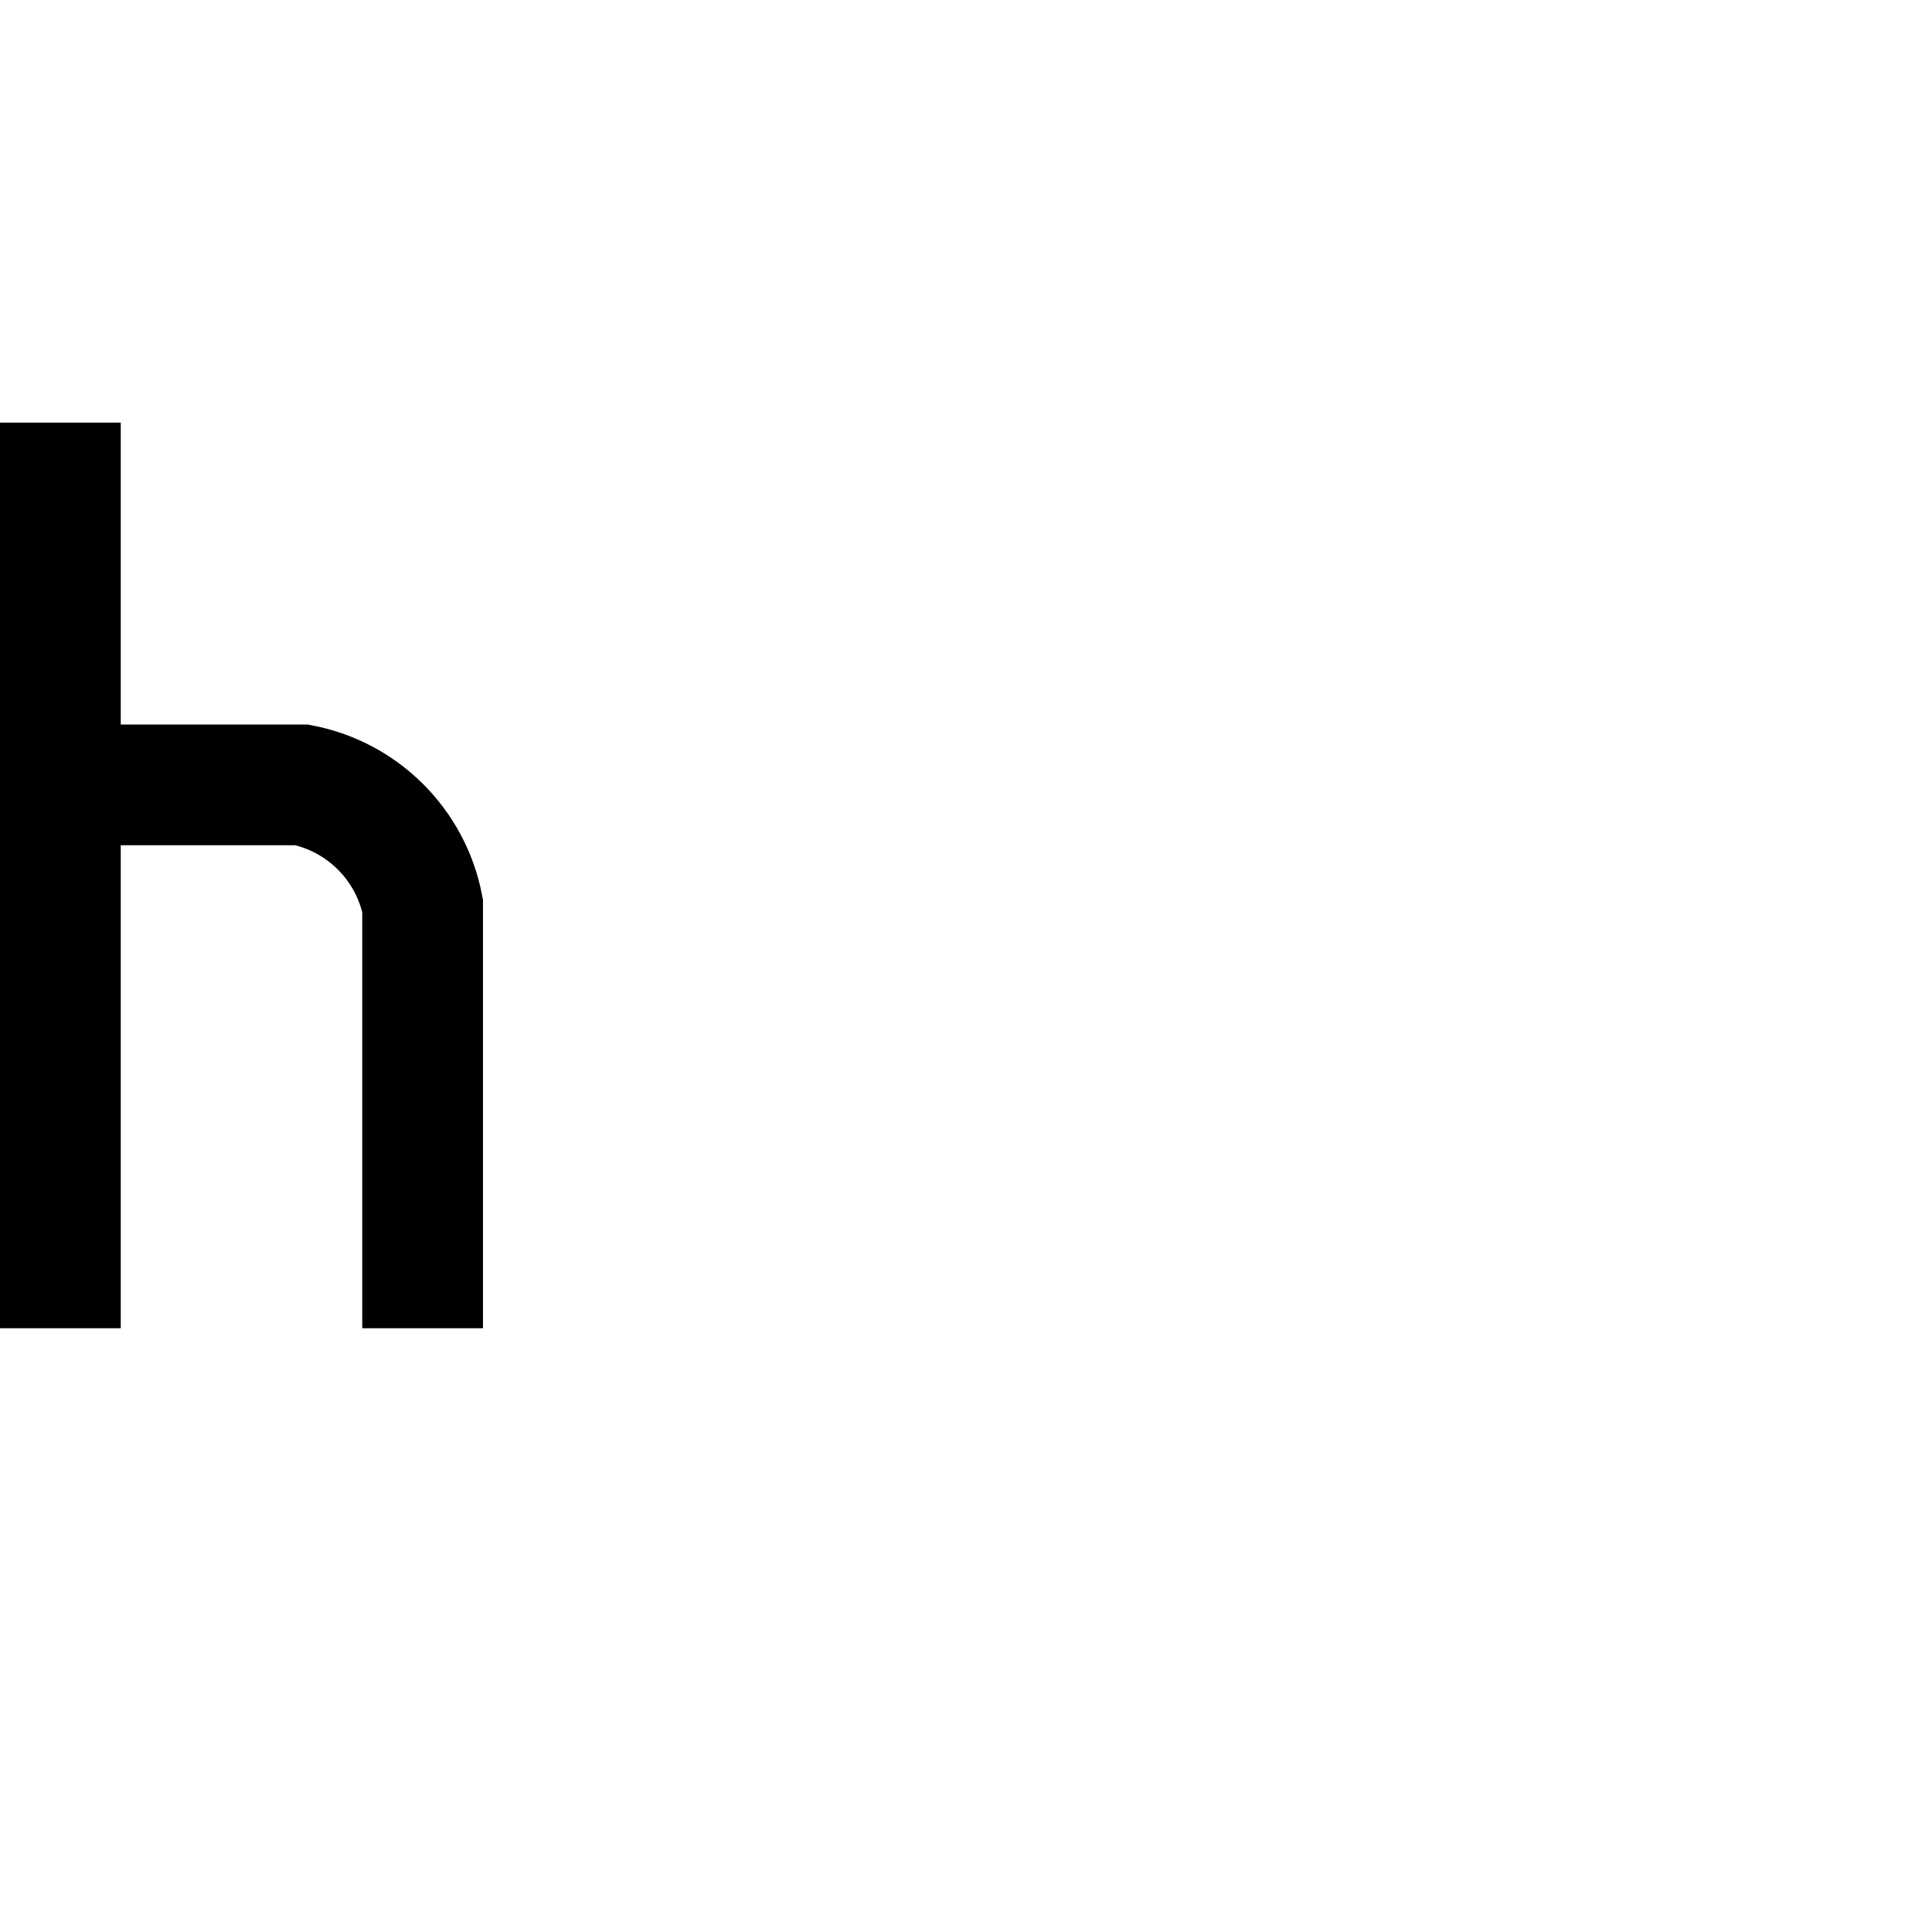
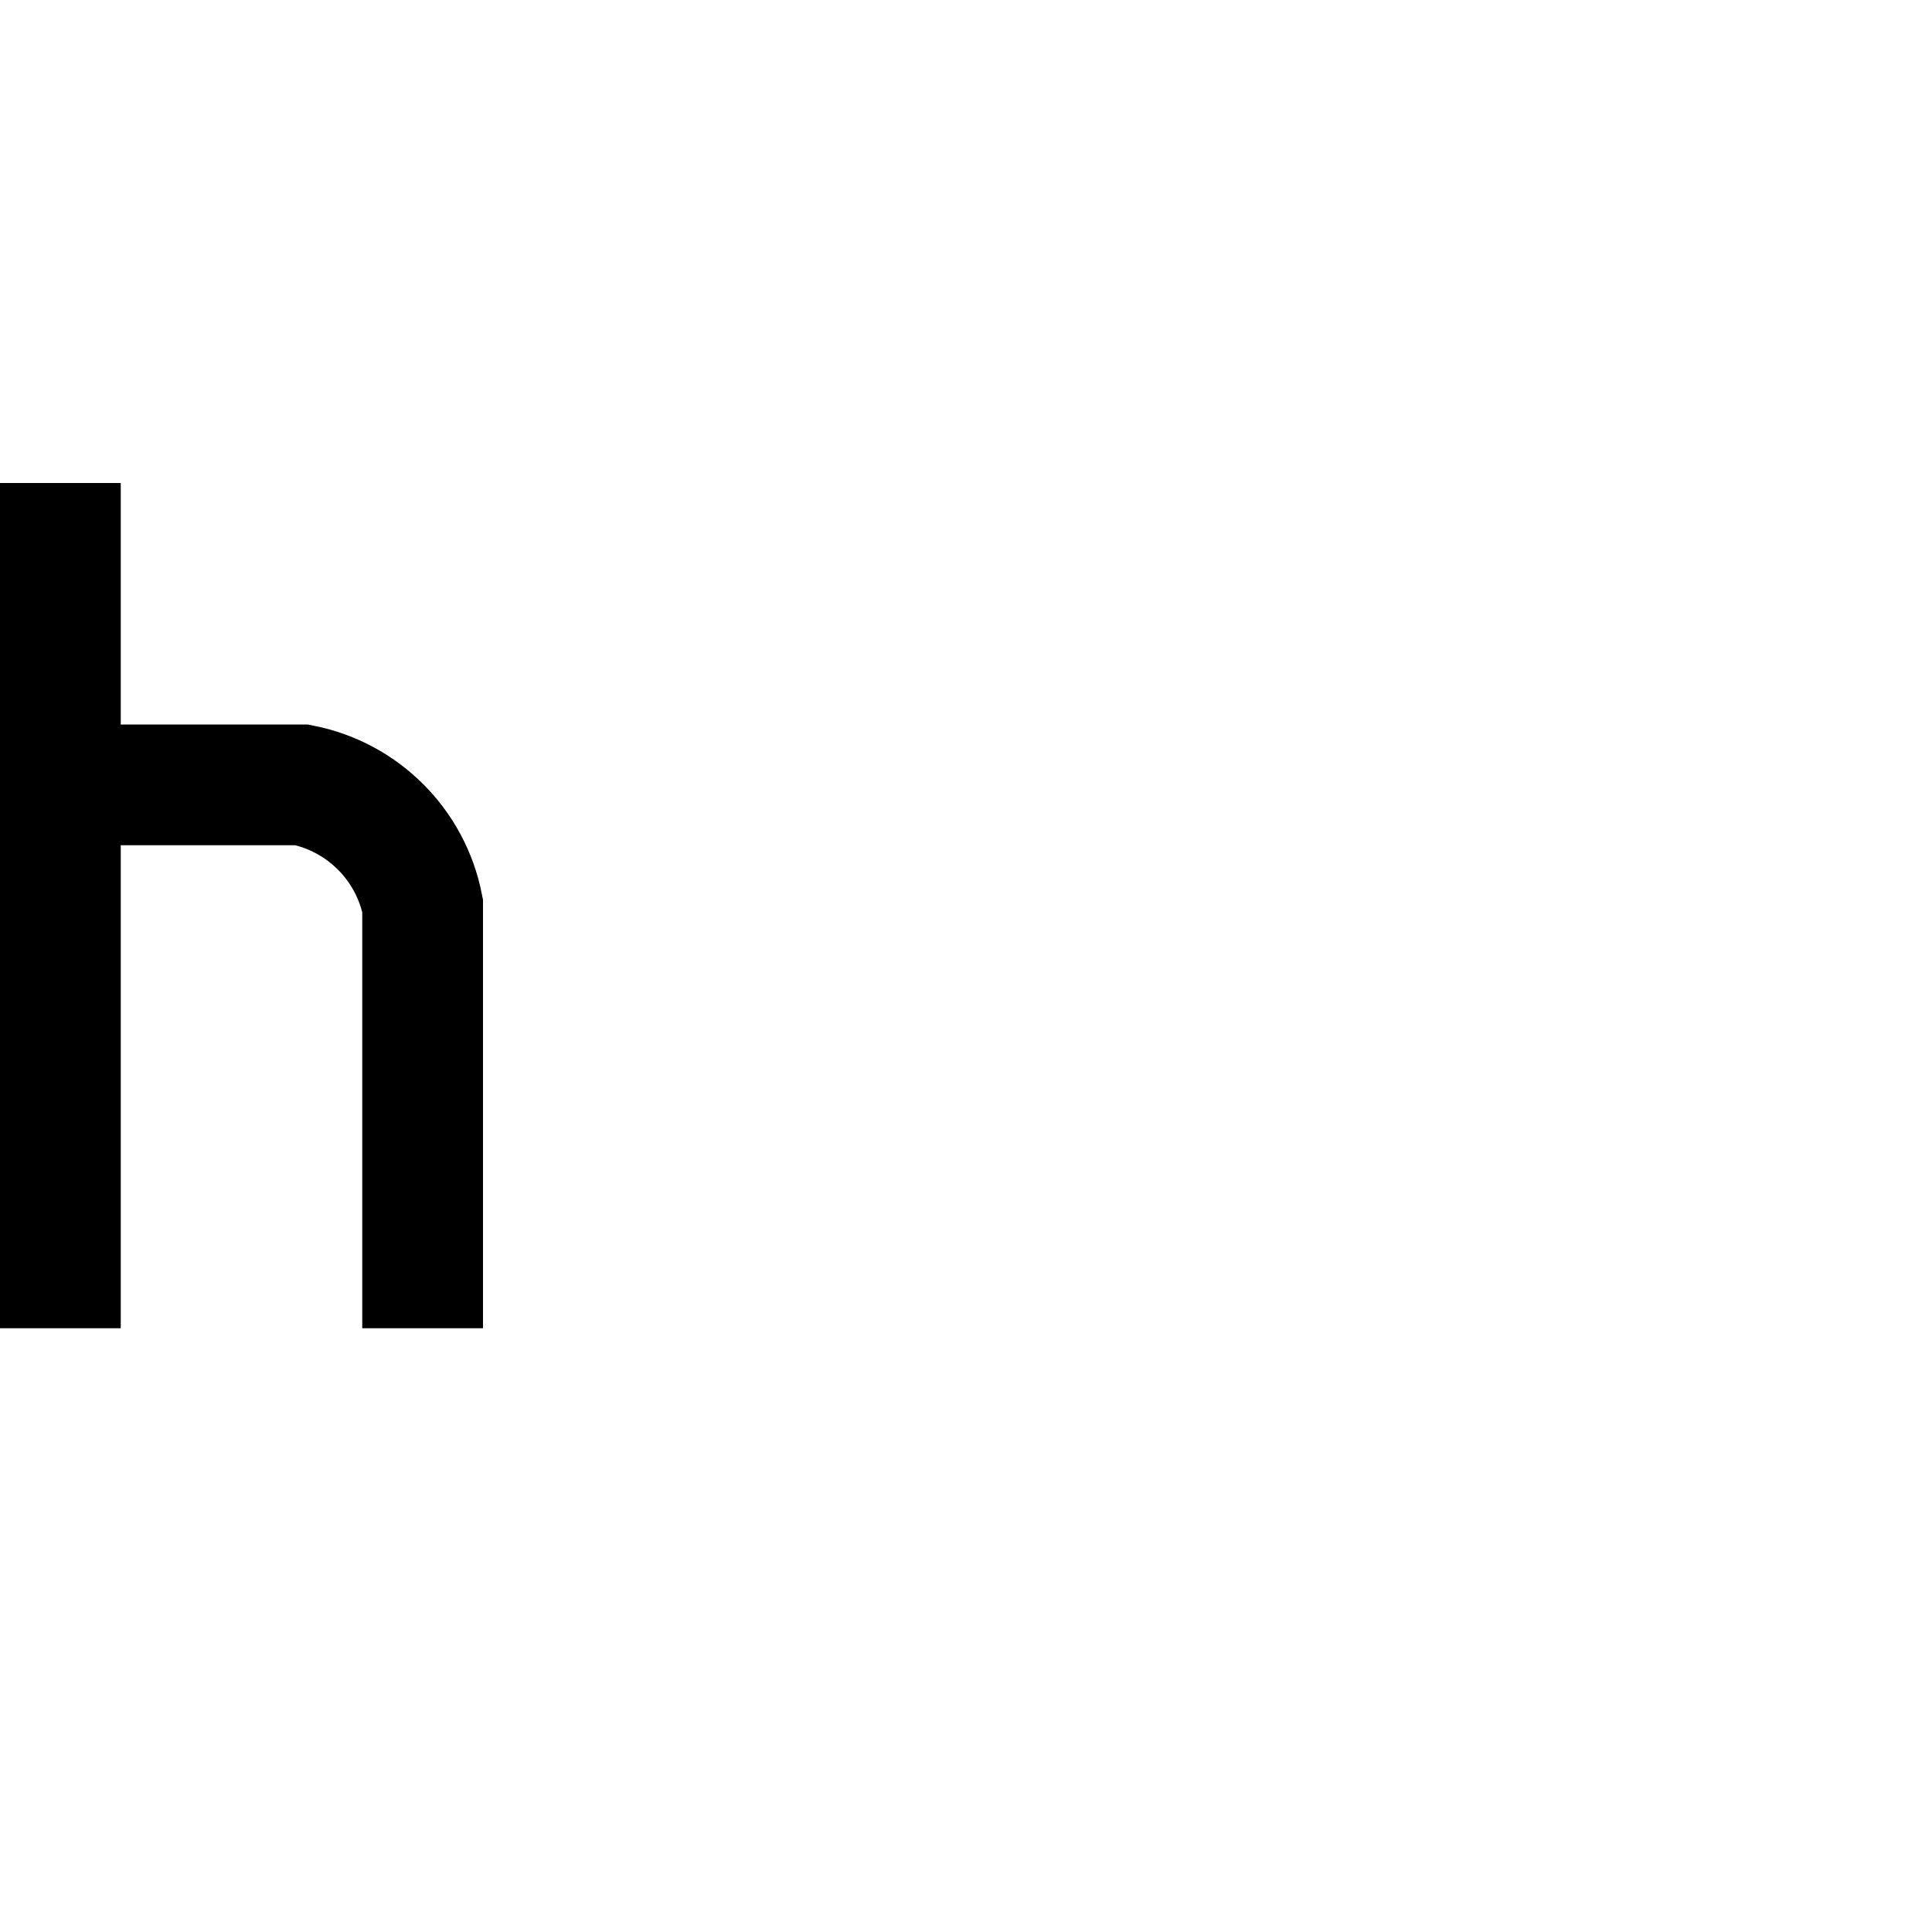
<svg xmlns="http://www.w3.org/2000/svg" viewBox="0 0 16 16" width="160" height="160">
-   <path d="M0.500 3.500 C0.500 4.500 0.500 6.500 0.500 7.500  M0.500 5.500 C0.500 7.000 0.500 9.500 0.500 11.000  M0.000 6.500 C0.667 6.500 1.833 6.500 2.500 6.500 C3.005 6.600 3.400 6.995 3.500 7.500 C3.500 8.500 3.500 10.000 3.500 11.000 " fill="none" stroke="#000" stroke-width="1.0" stroke-linecap="butt" stroke-linejoin="miter" stroke-miterlimit="4" />
+   <path d="M0.500 4.000 C0.500 4.833 0.500 6.667 0.500 7.500  M0.500 5.500 C0.500 7.000 0.500 9.500 0.500 11.000  M0.000 6.500 C0.667 6.500 1.833 6.500 2.500 6.500 C3.005 6.600 3.400 6.995 3.500 7.500 C3.500 8.500 3.500 10.000 3.500 11.000 " fill="none" stroke="#000" stroke-width="1.0" stroke-linecap="butt" stroke-linejoin="miter" stroke-miterlimit="4" />
</svg>
